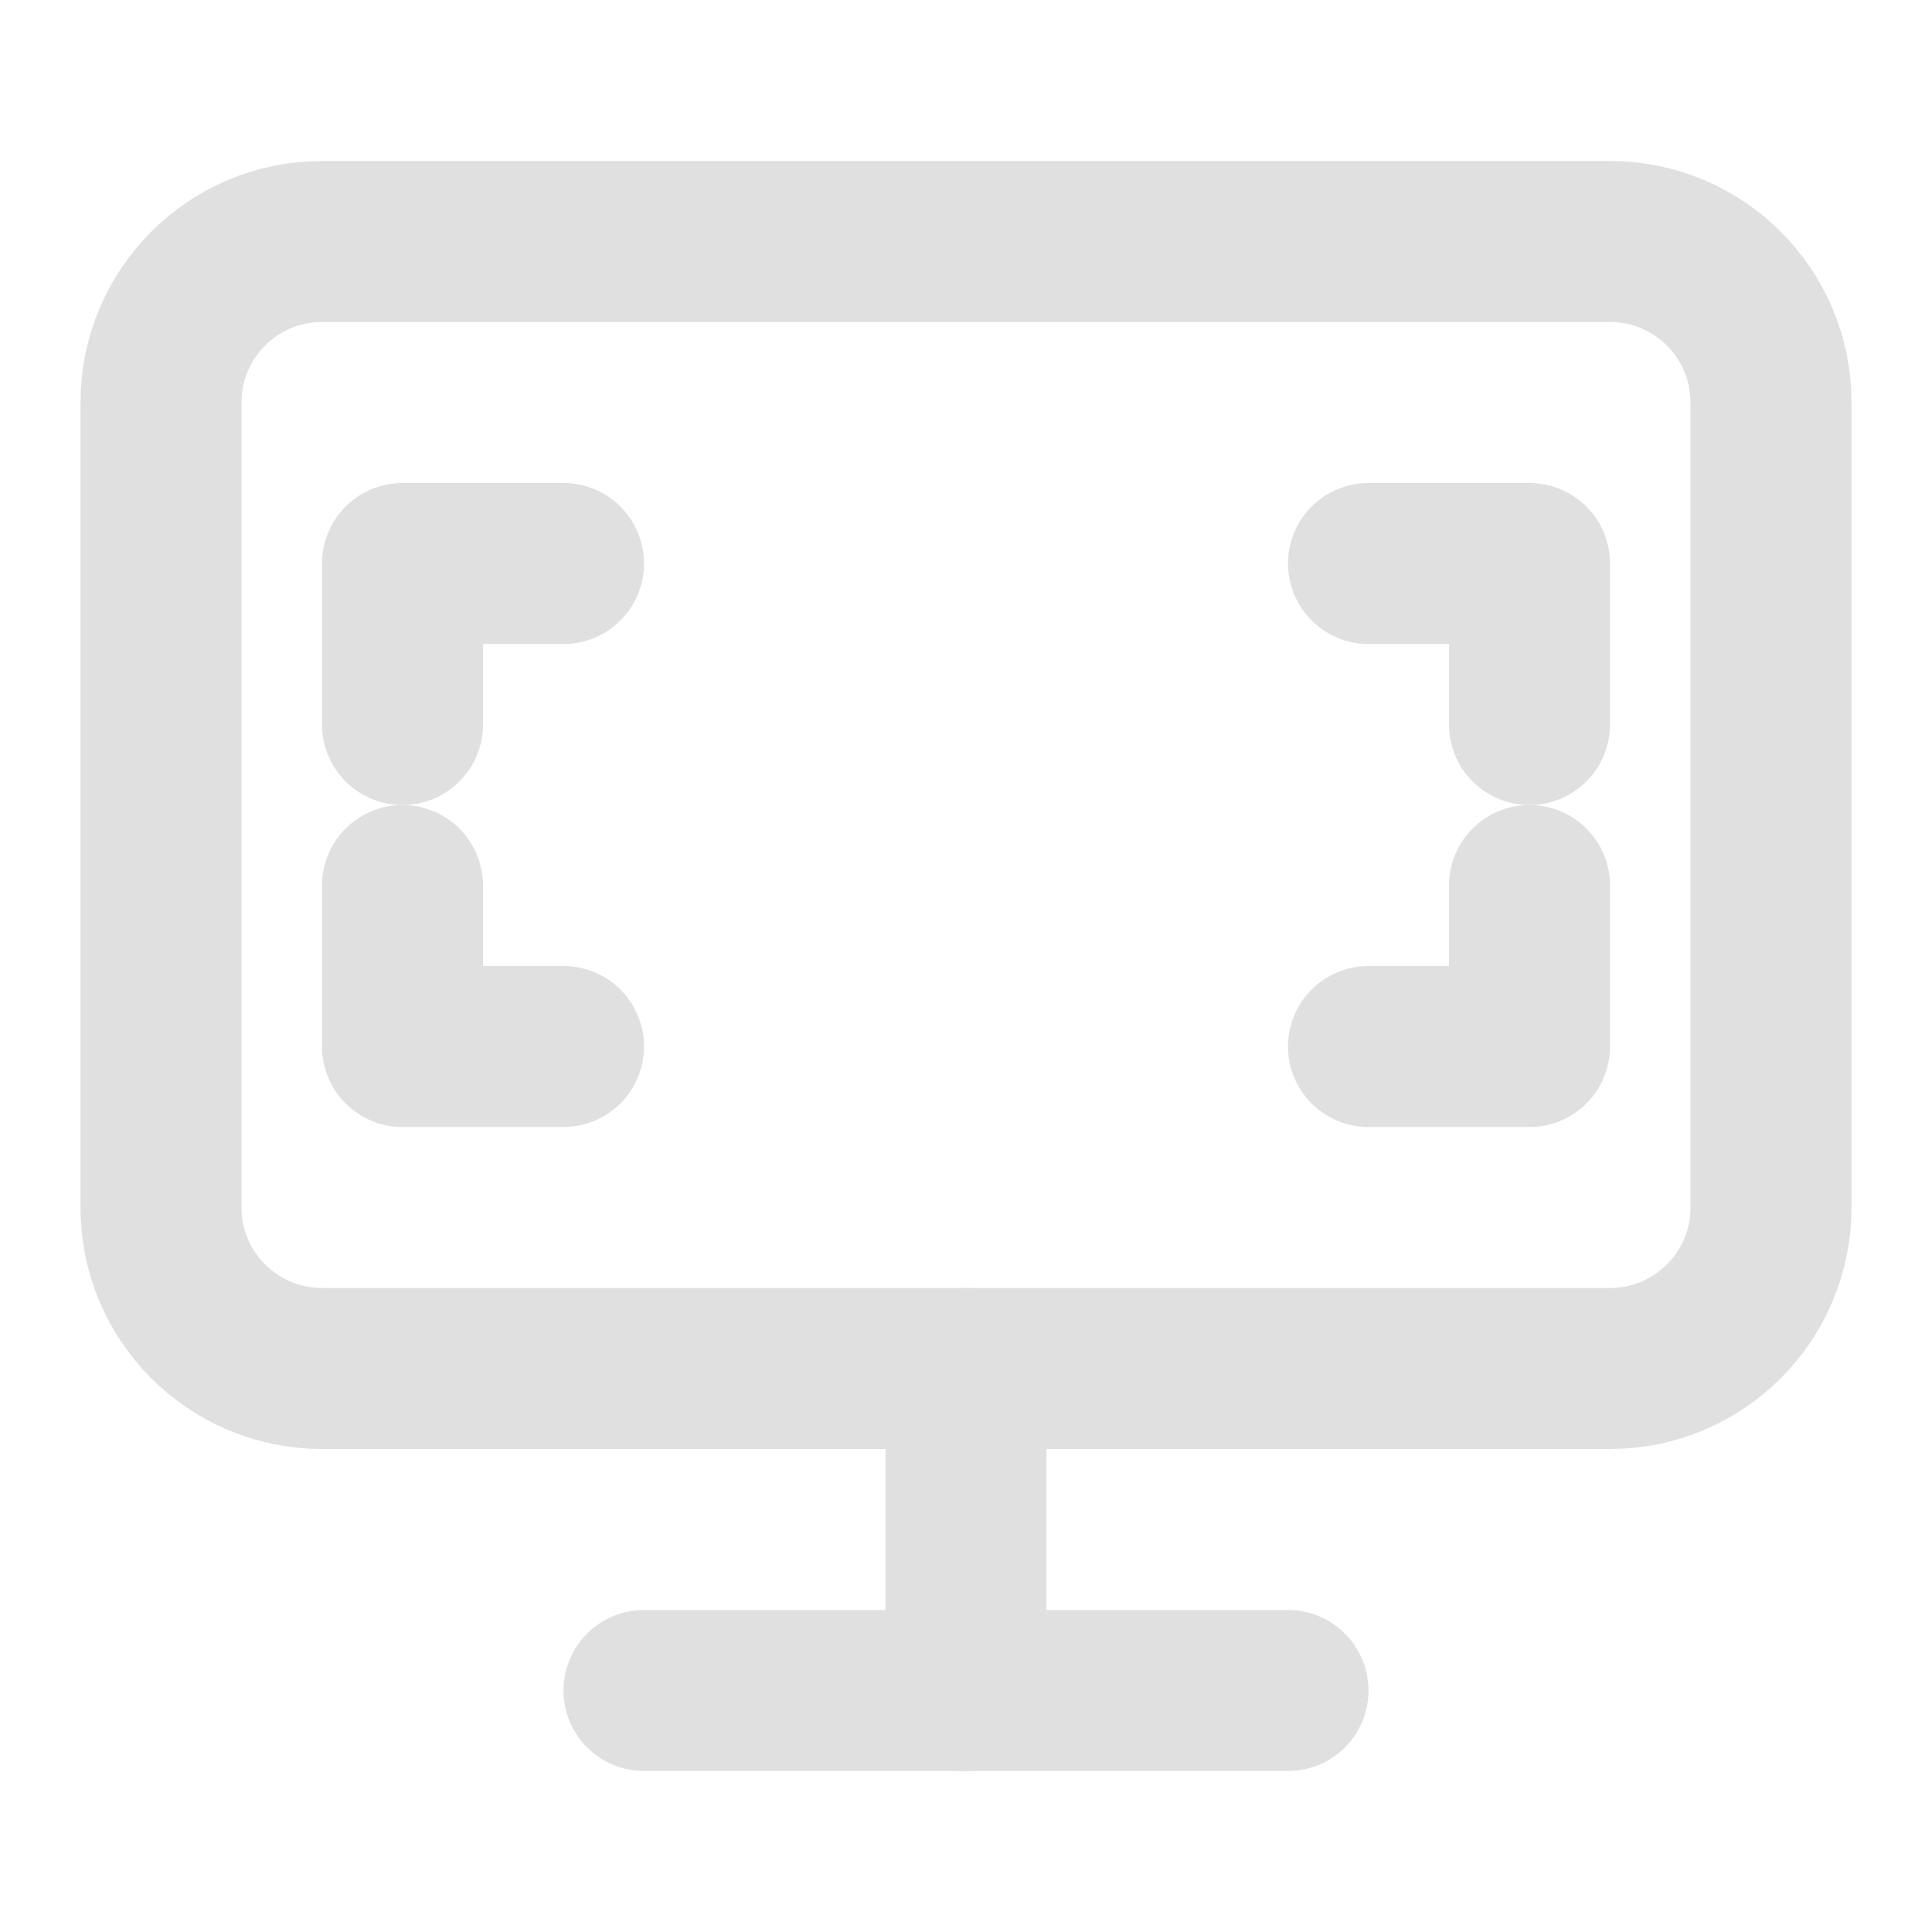
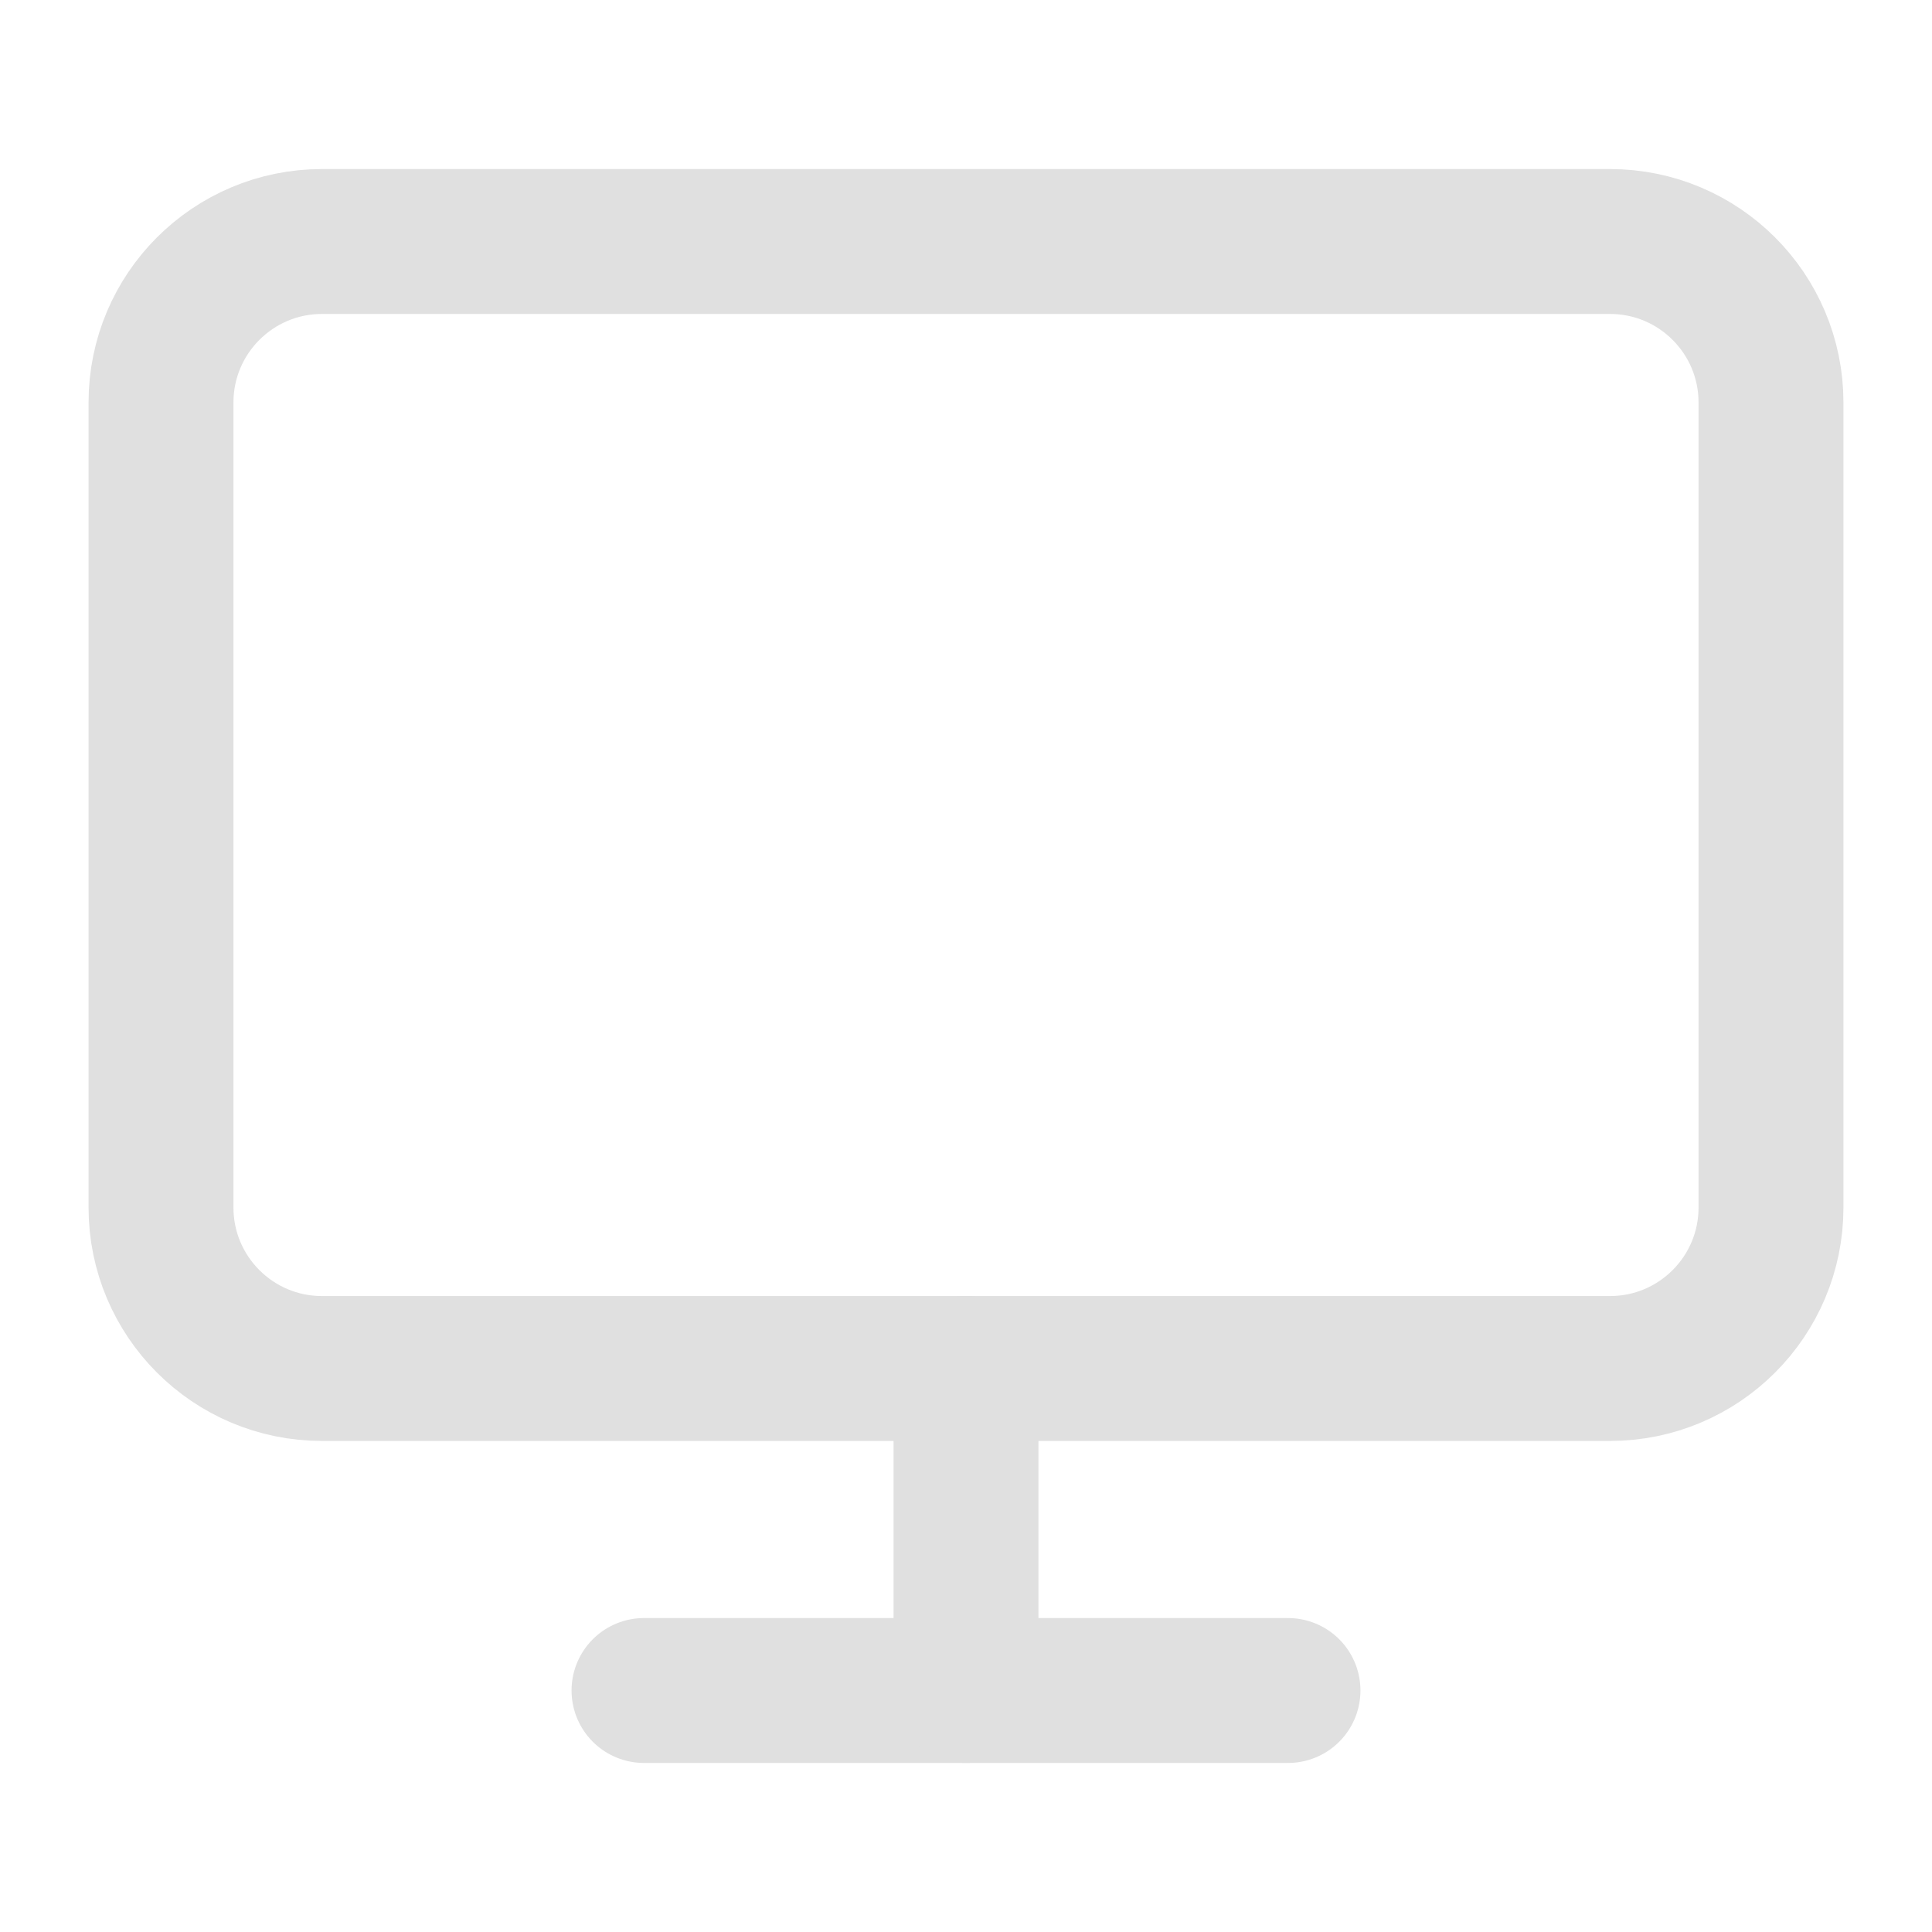
- <svg xmlns="http://www.w3.org/2000/svg" width="24" height="24" viewBox="0 0 24 24" fill="none" stroke="#e0e0e0" stroke-width="2" stroke-linecap="round" stroke-linejoin="round">
+ <svg xmlns="http://www.w3.org/2000/svg" width="24" height="24" viewBox="0 0 24 24" fill="none" stroke="#e0e0e0" stroke-width="1.8" stroke-linecap="round" stroke-linejoin="round">
  <rect x="2" y="3" width="20" height="14" rx="2" />
  <line x1="8" y1="21" x2="16" y2="21" />
  <line x1="12" y1="17" x2="12" y2="21" />
-   <polyline points="7 7 5 7 5 9" />
-   <polyline points="17 7 19 7 19 9" />
-   <polyline points="7 13 5 13 5 11" />
-   <polyline points="17 13 19 13 19 11" />
</svg>
